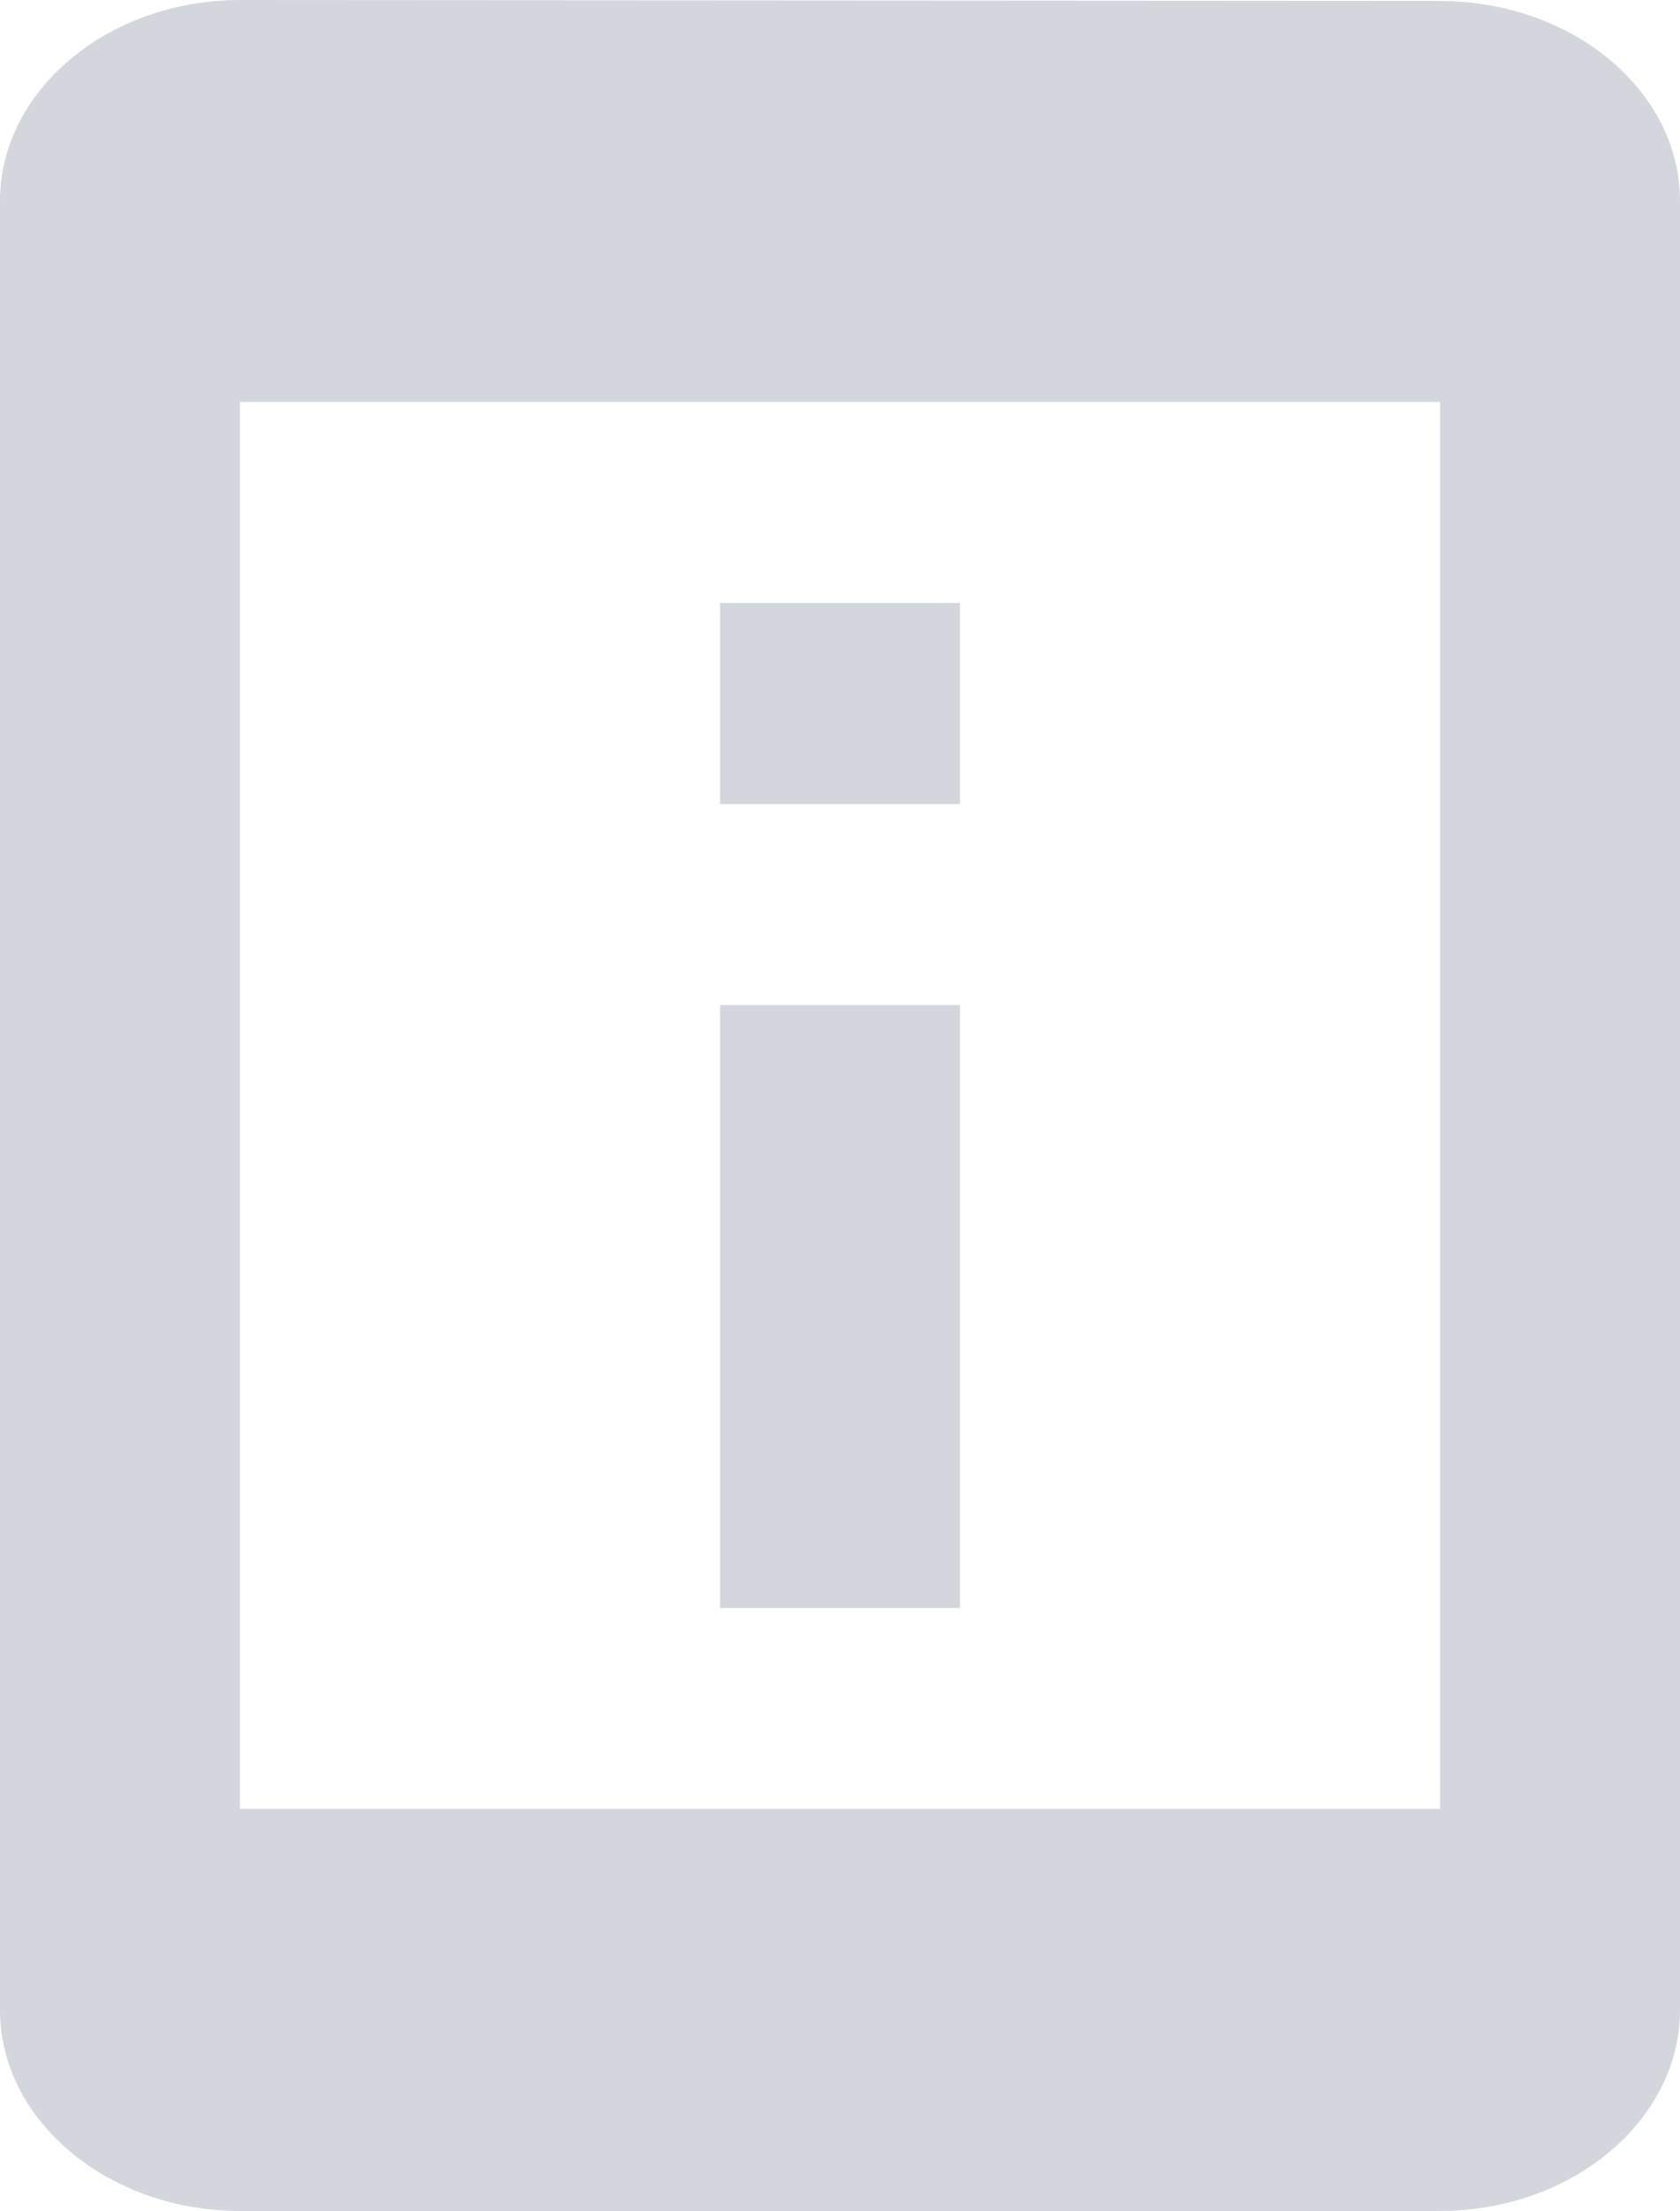
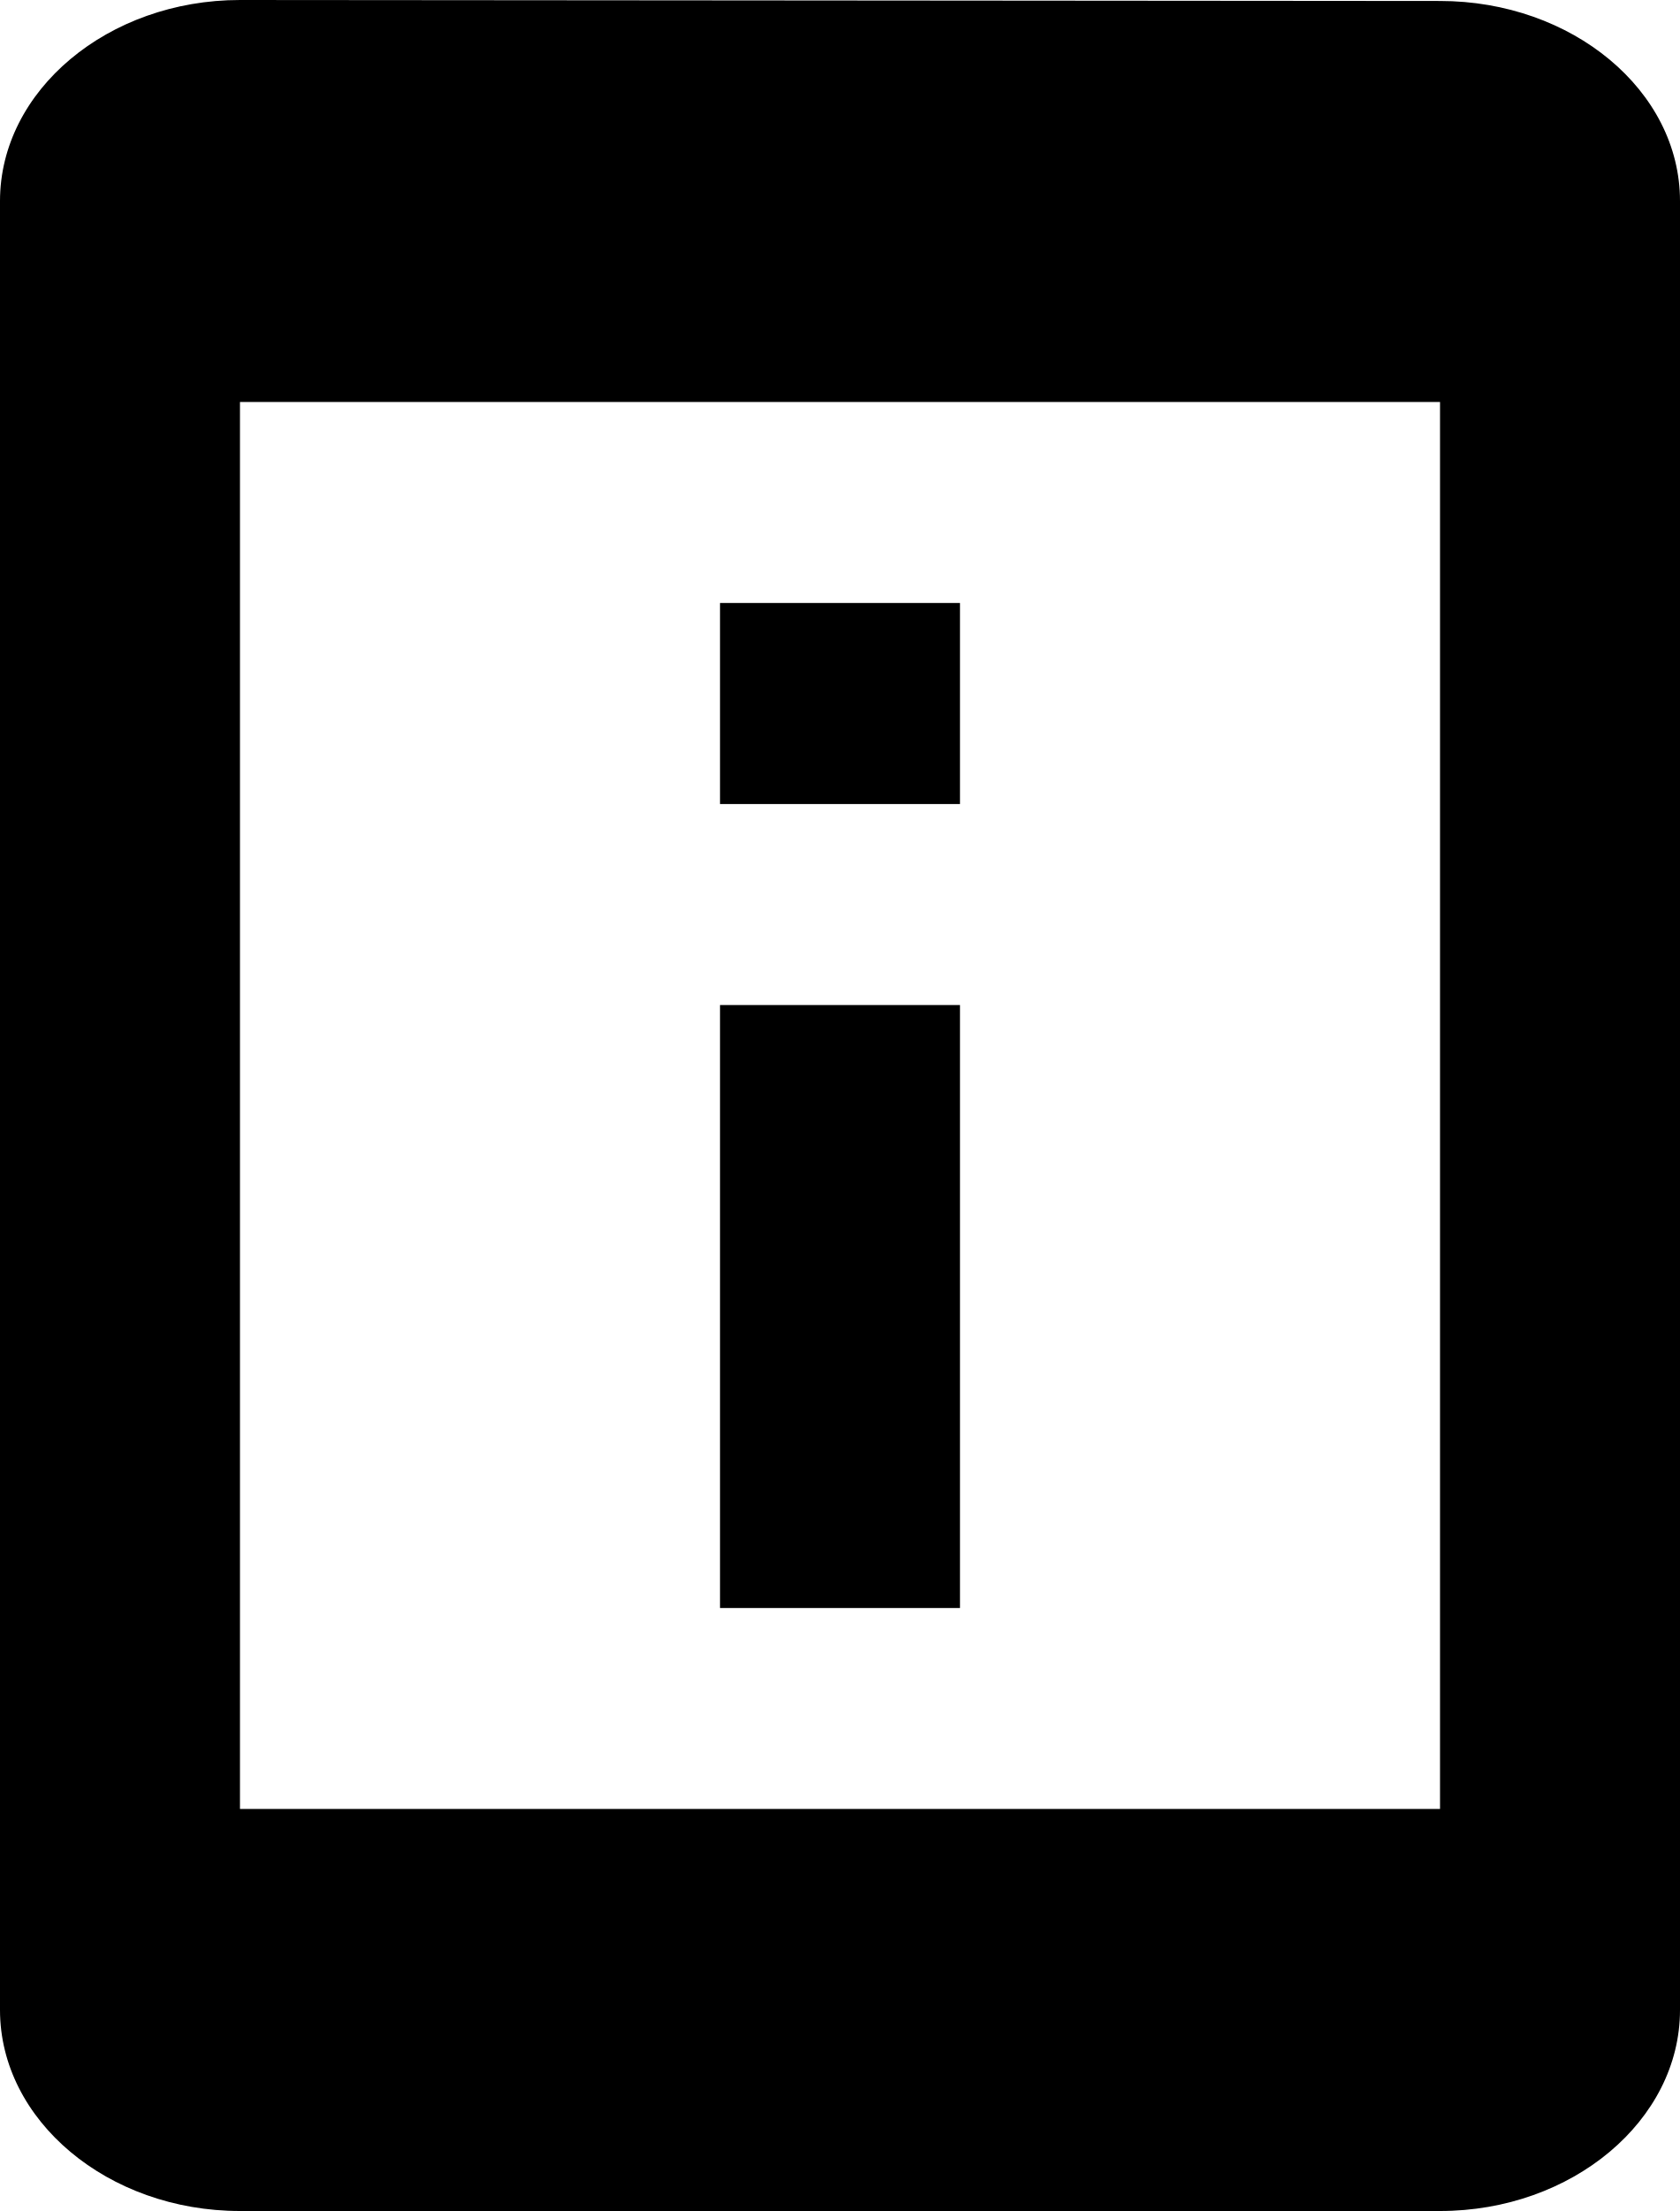
<svg xmlns="http://www.w3.org/2000/svg" width="19" height="25" viewBox="0 0 19 25" fill="none">
-   <path d="M10.857 6.818H8.143V9.091H10.857V6.818ZM10.857 11.364H8.143V18.182H10.857V11.364ZM16.286 0.011L2.714 0C1.221 0 0 1.023 0 2.273V22.727C0 23.977 1.221 25 2.714 25H16.286C17.779 25 19 23.977 19 22.727V2.273C19 1.023 17.779 0.011 16.286 0.011ZM16.286 20.454H2.714V4.545H16.286V20.454Z" fill="#D4D6DD" />
+   <path d="M10.857 6.818H8.143V9.091H10.857V6.818ZM10.857 11.364H8.143V18.182H10.857V11.364ZM16.286 0.011L2.714 0C1.221 0 0 1.023 0 2.273V22.727C0 23.977 1.221 25 2.714 25H16.286C17.779 25 19 23.977 19 22.727V2.273C19 1.023 17.779 0.011 16.286 0.011ZM16.286 20.454H2.714V4.545H16.286V20.454Z" fill="black" />
</svg>
